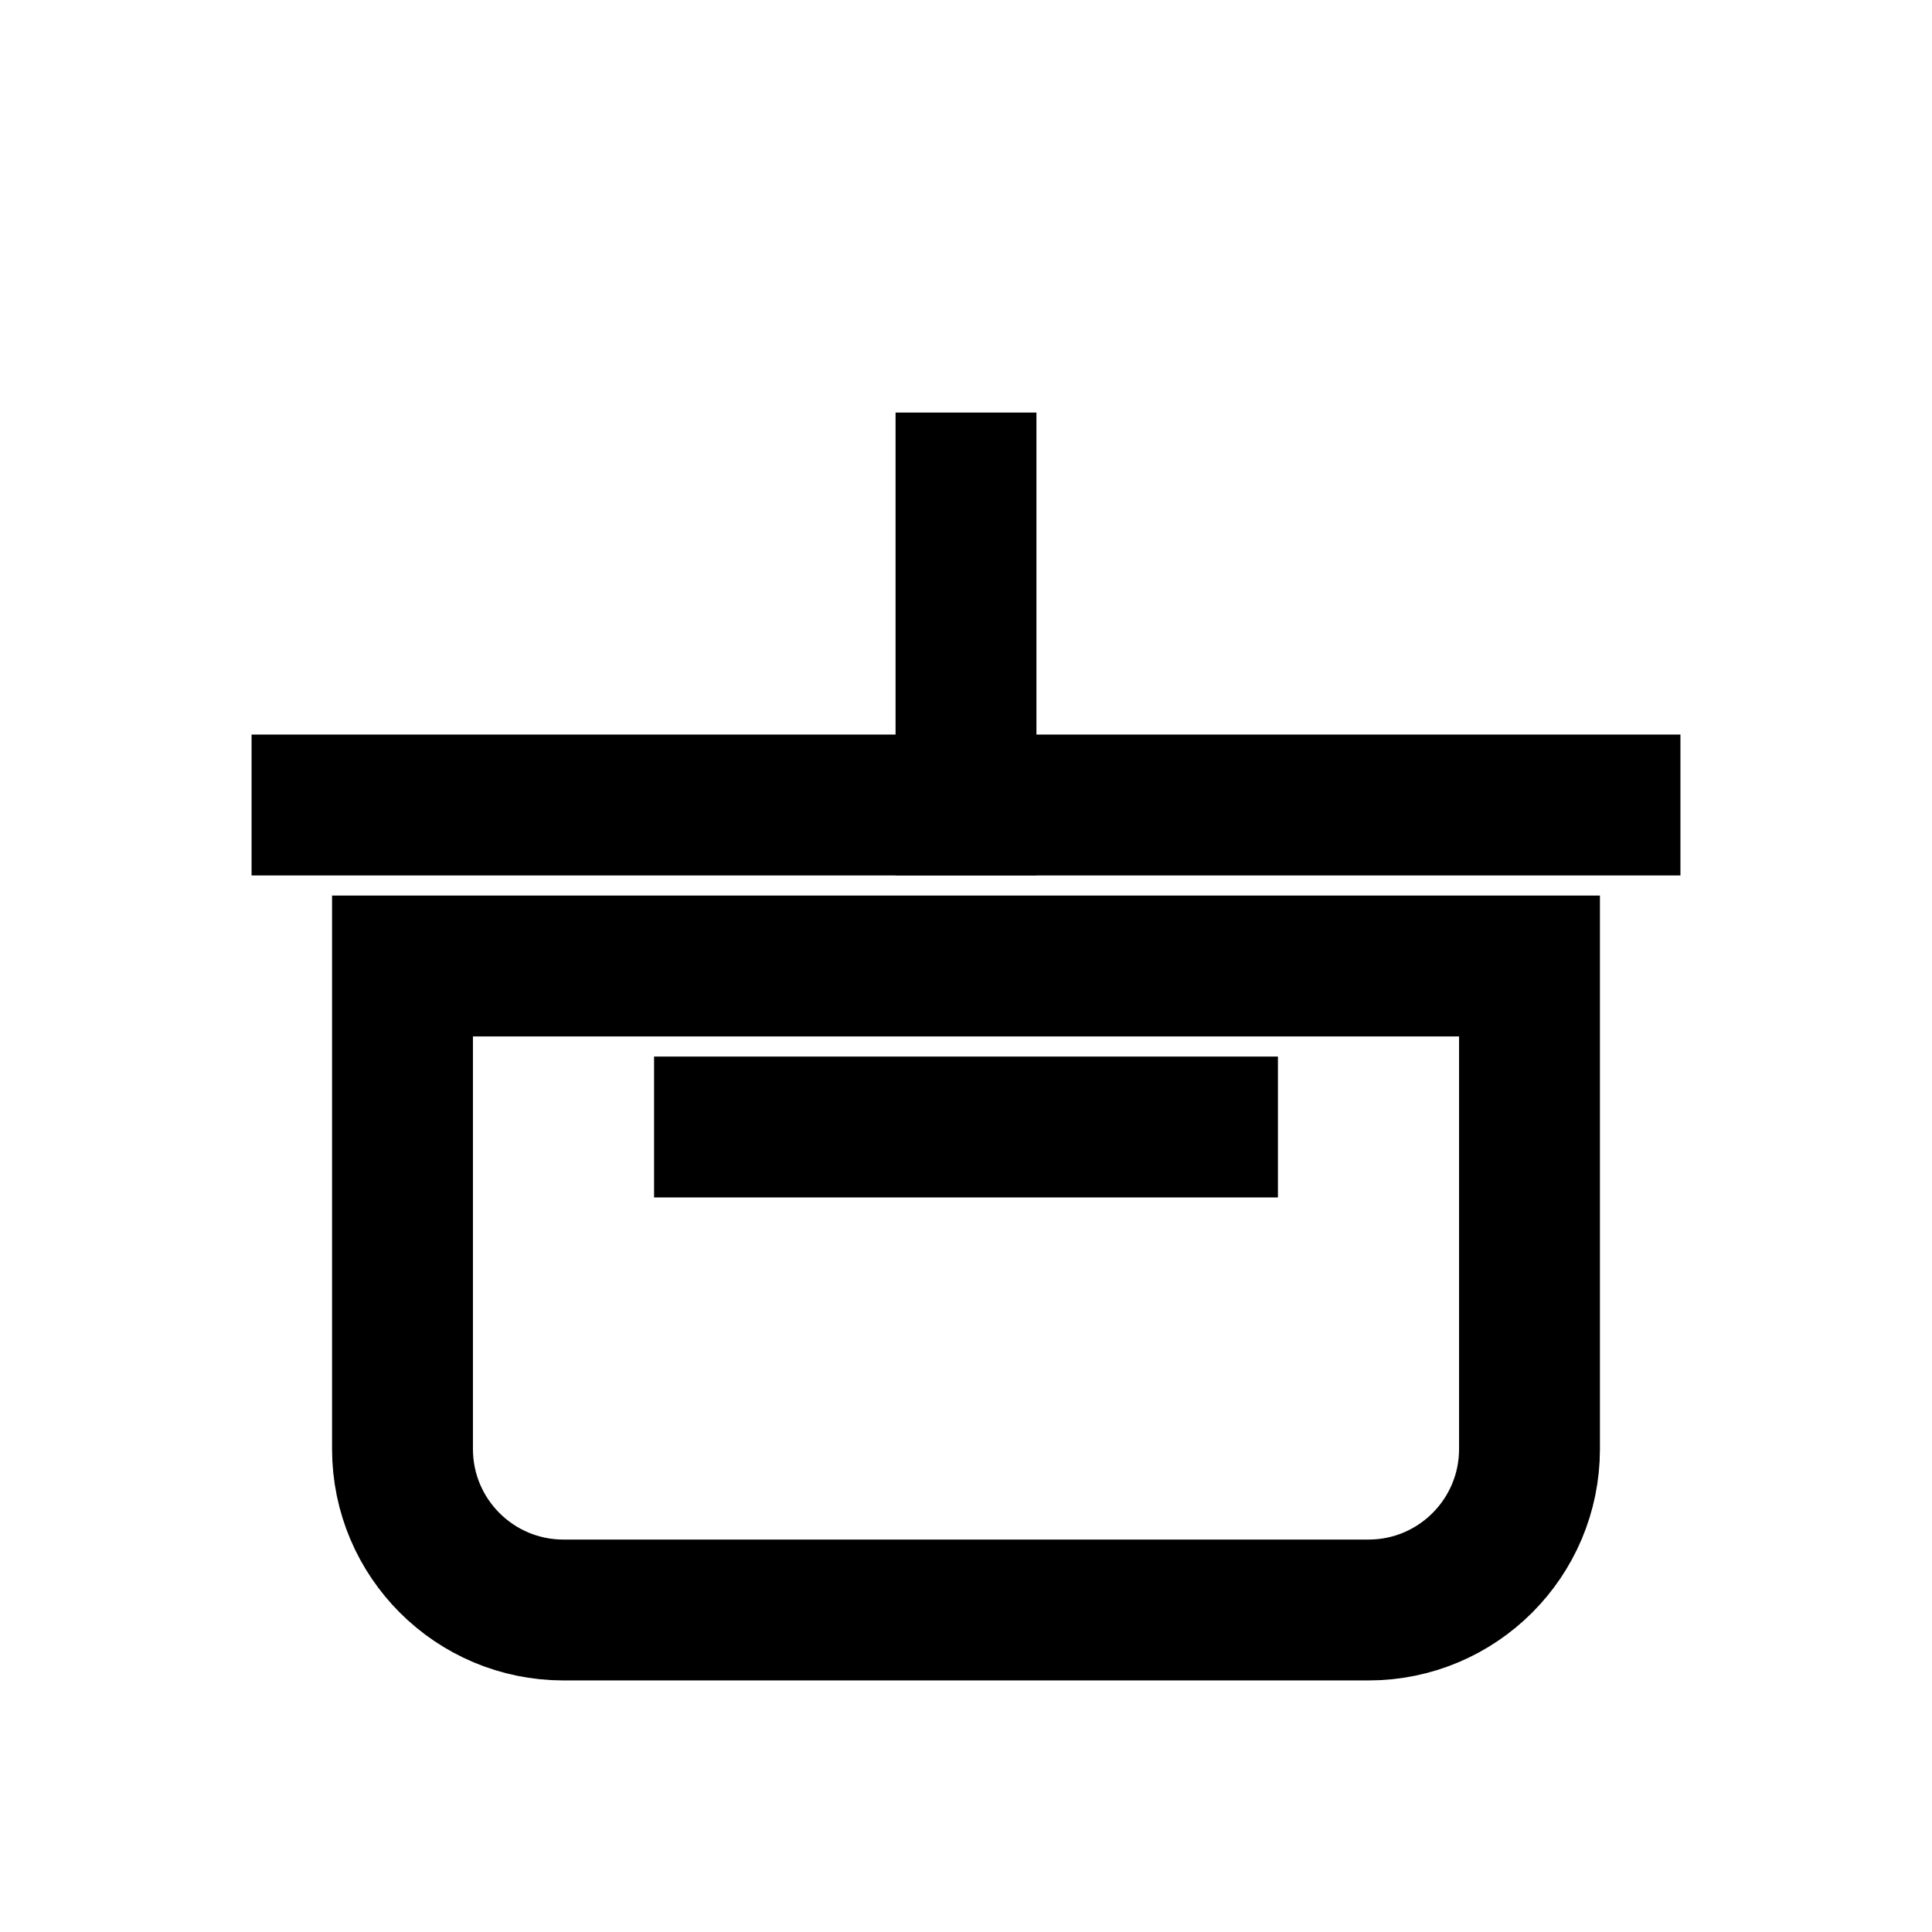
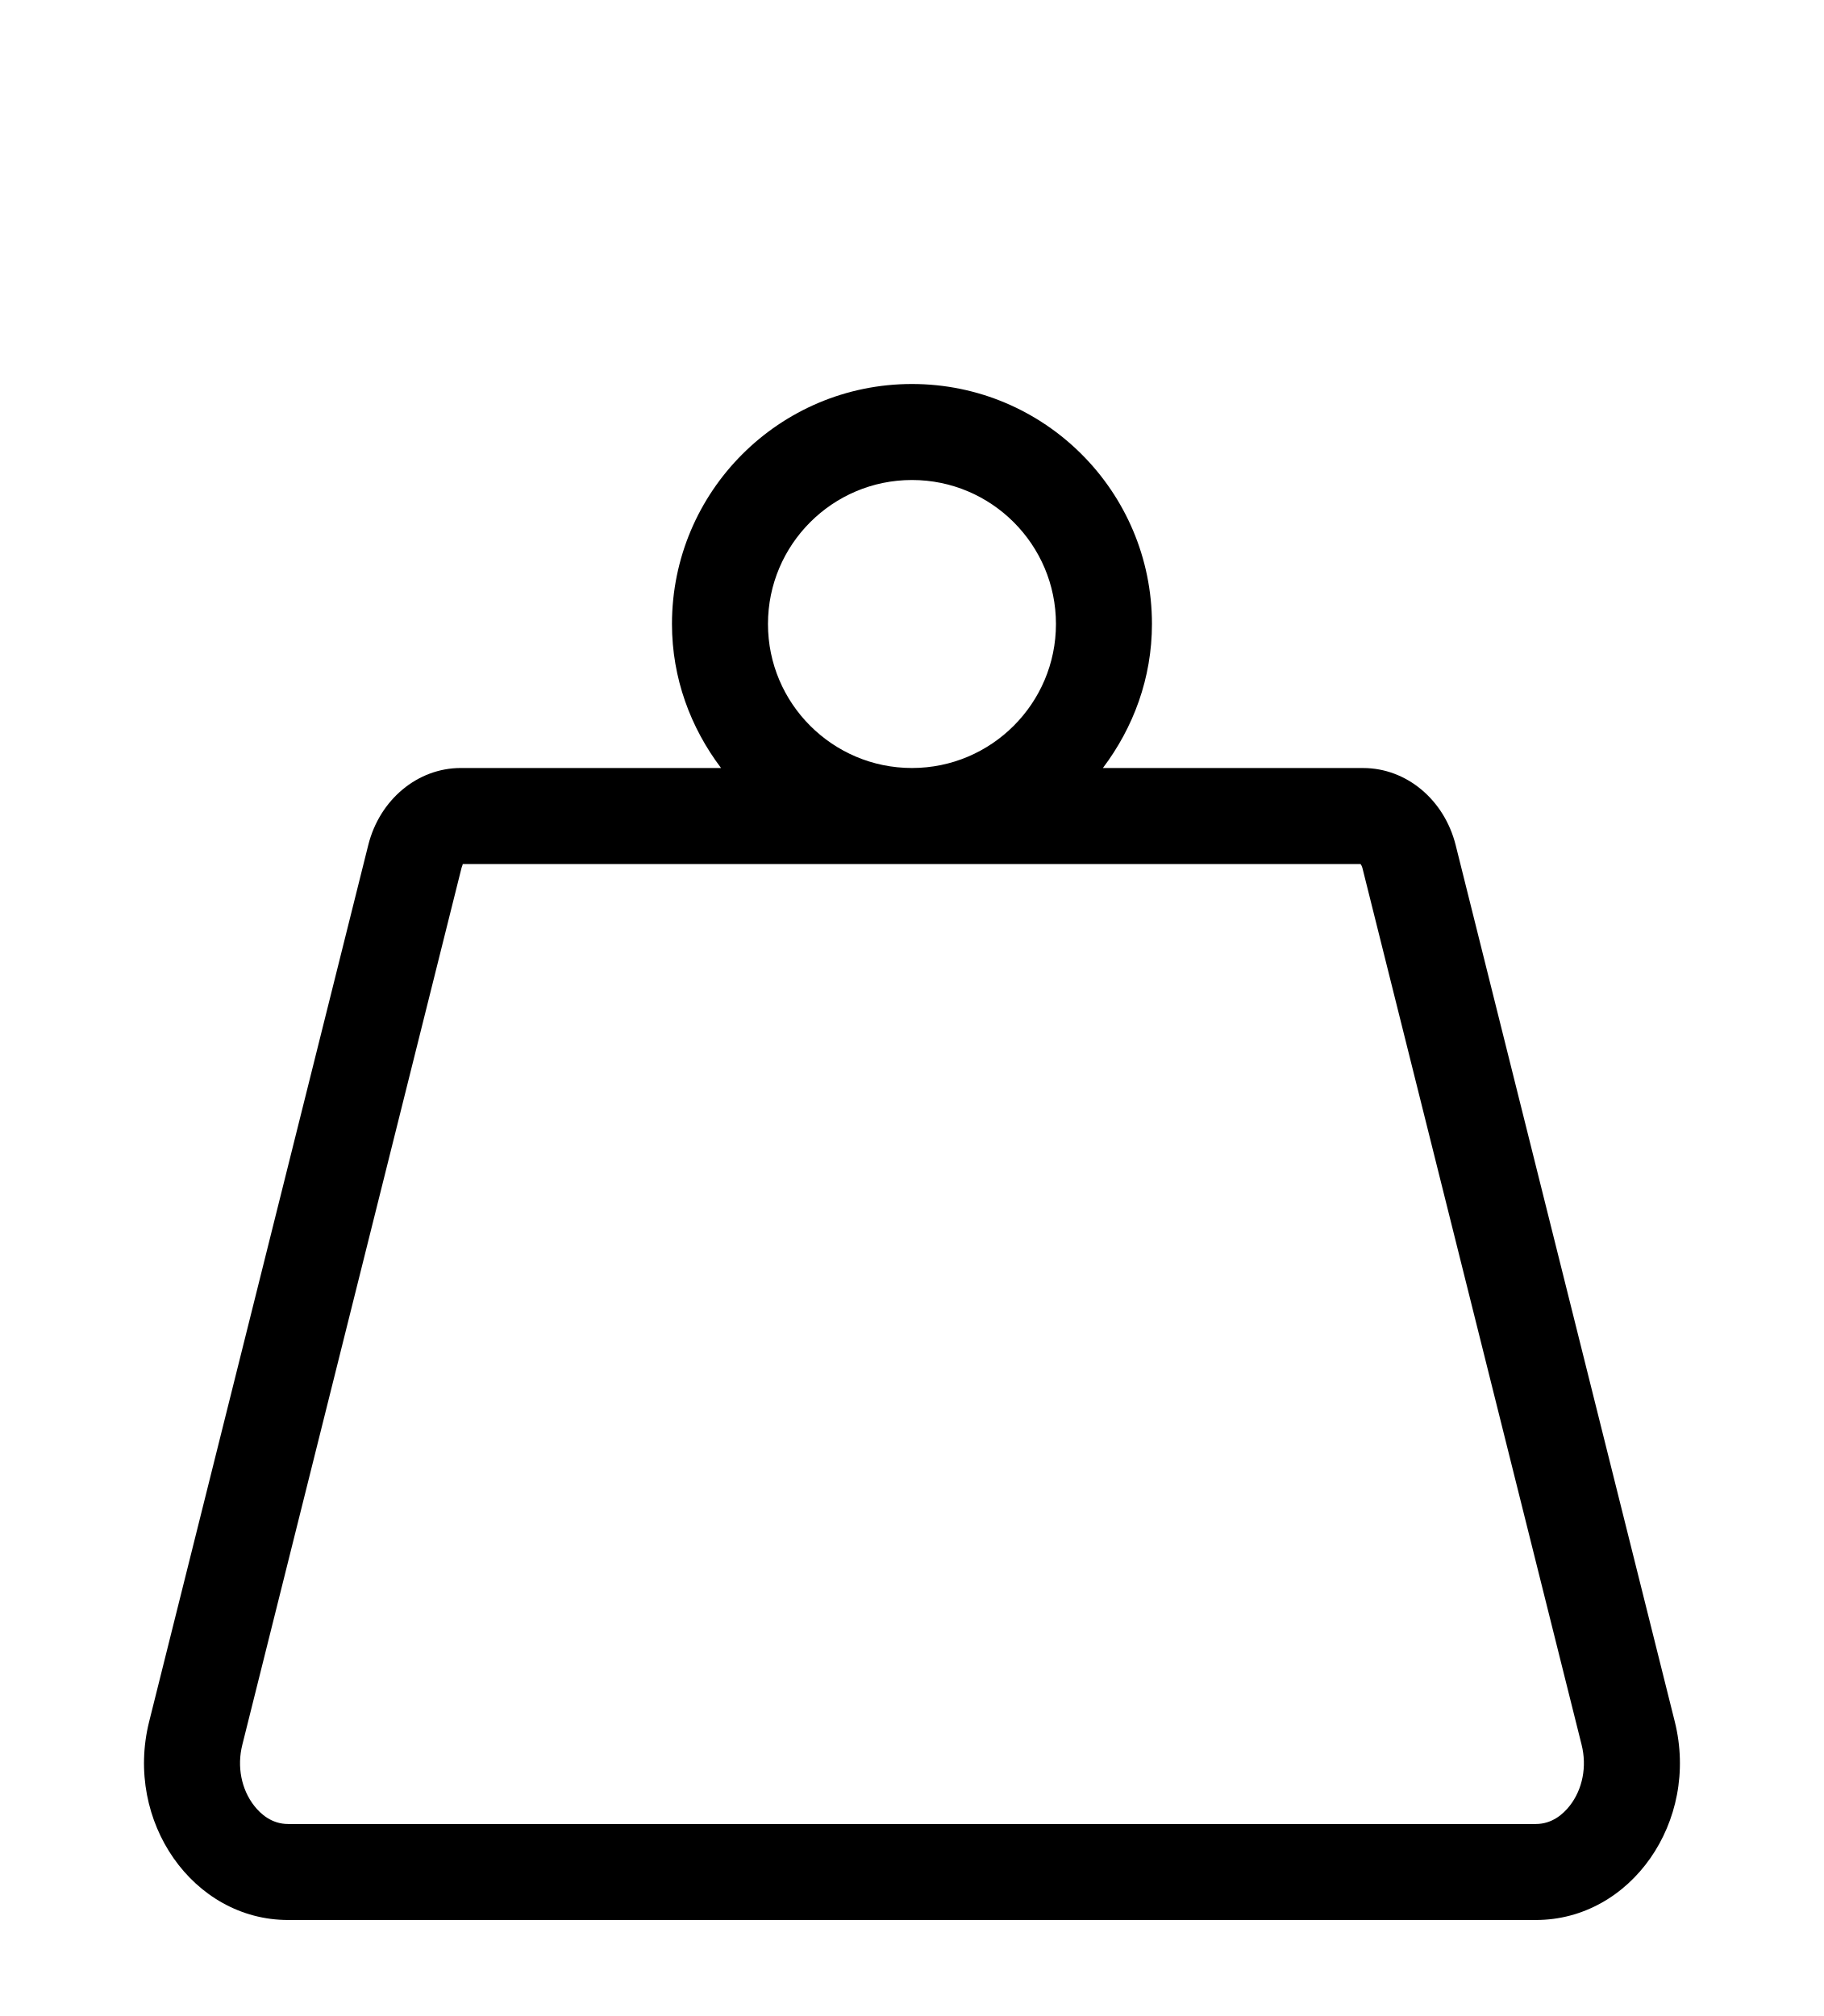
- <svg xmlns="http://www.w3.org/2000/svg" viewBox="0 0 24 24" fill="none">
-   <path d="M4 10h16" stroke="currentColor" stroke-width="1.75" stroke-linecap="square" />
-   <path d="M12 6v4" stroke="currentColor" stroke-width="1.75" stroke-linecap="square" />
-   <path d="M7 20h10a2 2 0 002-2v-6H5v6a2 2 0 002 2z" stroke="currentColor" stroke-width="1.75" stroke-linejoin="miter" />
-   <path d="M9 14h6" stroke="currentColor" stroke-width="1.75" stroke-linecap="square" />
+ <svg xmlns="http://www.w3.org/2000/svg" viewBox="-48 -64 608 672" fill="currentColor" aria-hidden="true">
+   <g transform="translate(0 512) scale(1 -1)">
+     <path d="M510.28 2.14c8.33 -33.31 -14.66 -66.14 -46.3 -66.14h-415.95c-31.65 0 -54.641 32.83 -46.31 66.14l73.03 292.141c3.79 15.18 16.44 25.72 30.87 25.72h86.74c-10.13 13.4 -16.36 29.91 -16.36 48 c0 44.18 35.82 80 80 80s80 -35.82 80 -80c0 -18.09 -6.23 -34.6 -16.36 -48.01h86.74c14.43 0 27.07 -10.53 30.87 -25.721zM208 368c0 -26.47 21.53 -48 48 -48s48 21.53 48 48s-21.53 48 -48 48s-48 -21.53 -48 -48z M475.27 -25.92c4.29 5.49 5.771 13.08 3.961 20.3l-73.03 292.13c-0.19 0.76 -0.46 1.221 -0.66 1.48h-299.31c0.09 -0.16 -0.221 -0.65 -0.431 -1.48l-73.03 -292.13 c-1.81 -7.22 -0.329 -14.81 3.961 -20.3c2.17 -2.78 5.88 -6.08 11.3 -6.08h415.939c5.42 0 9.13 3.31 11.3 6.08z" />
+   </g>
</svg>
